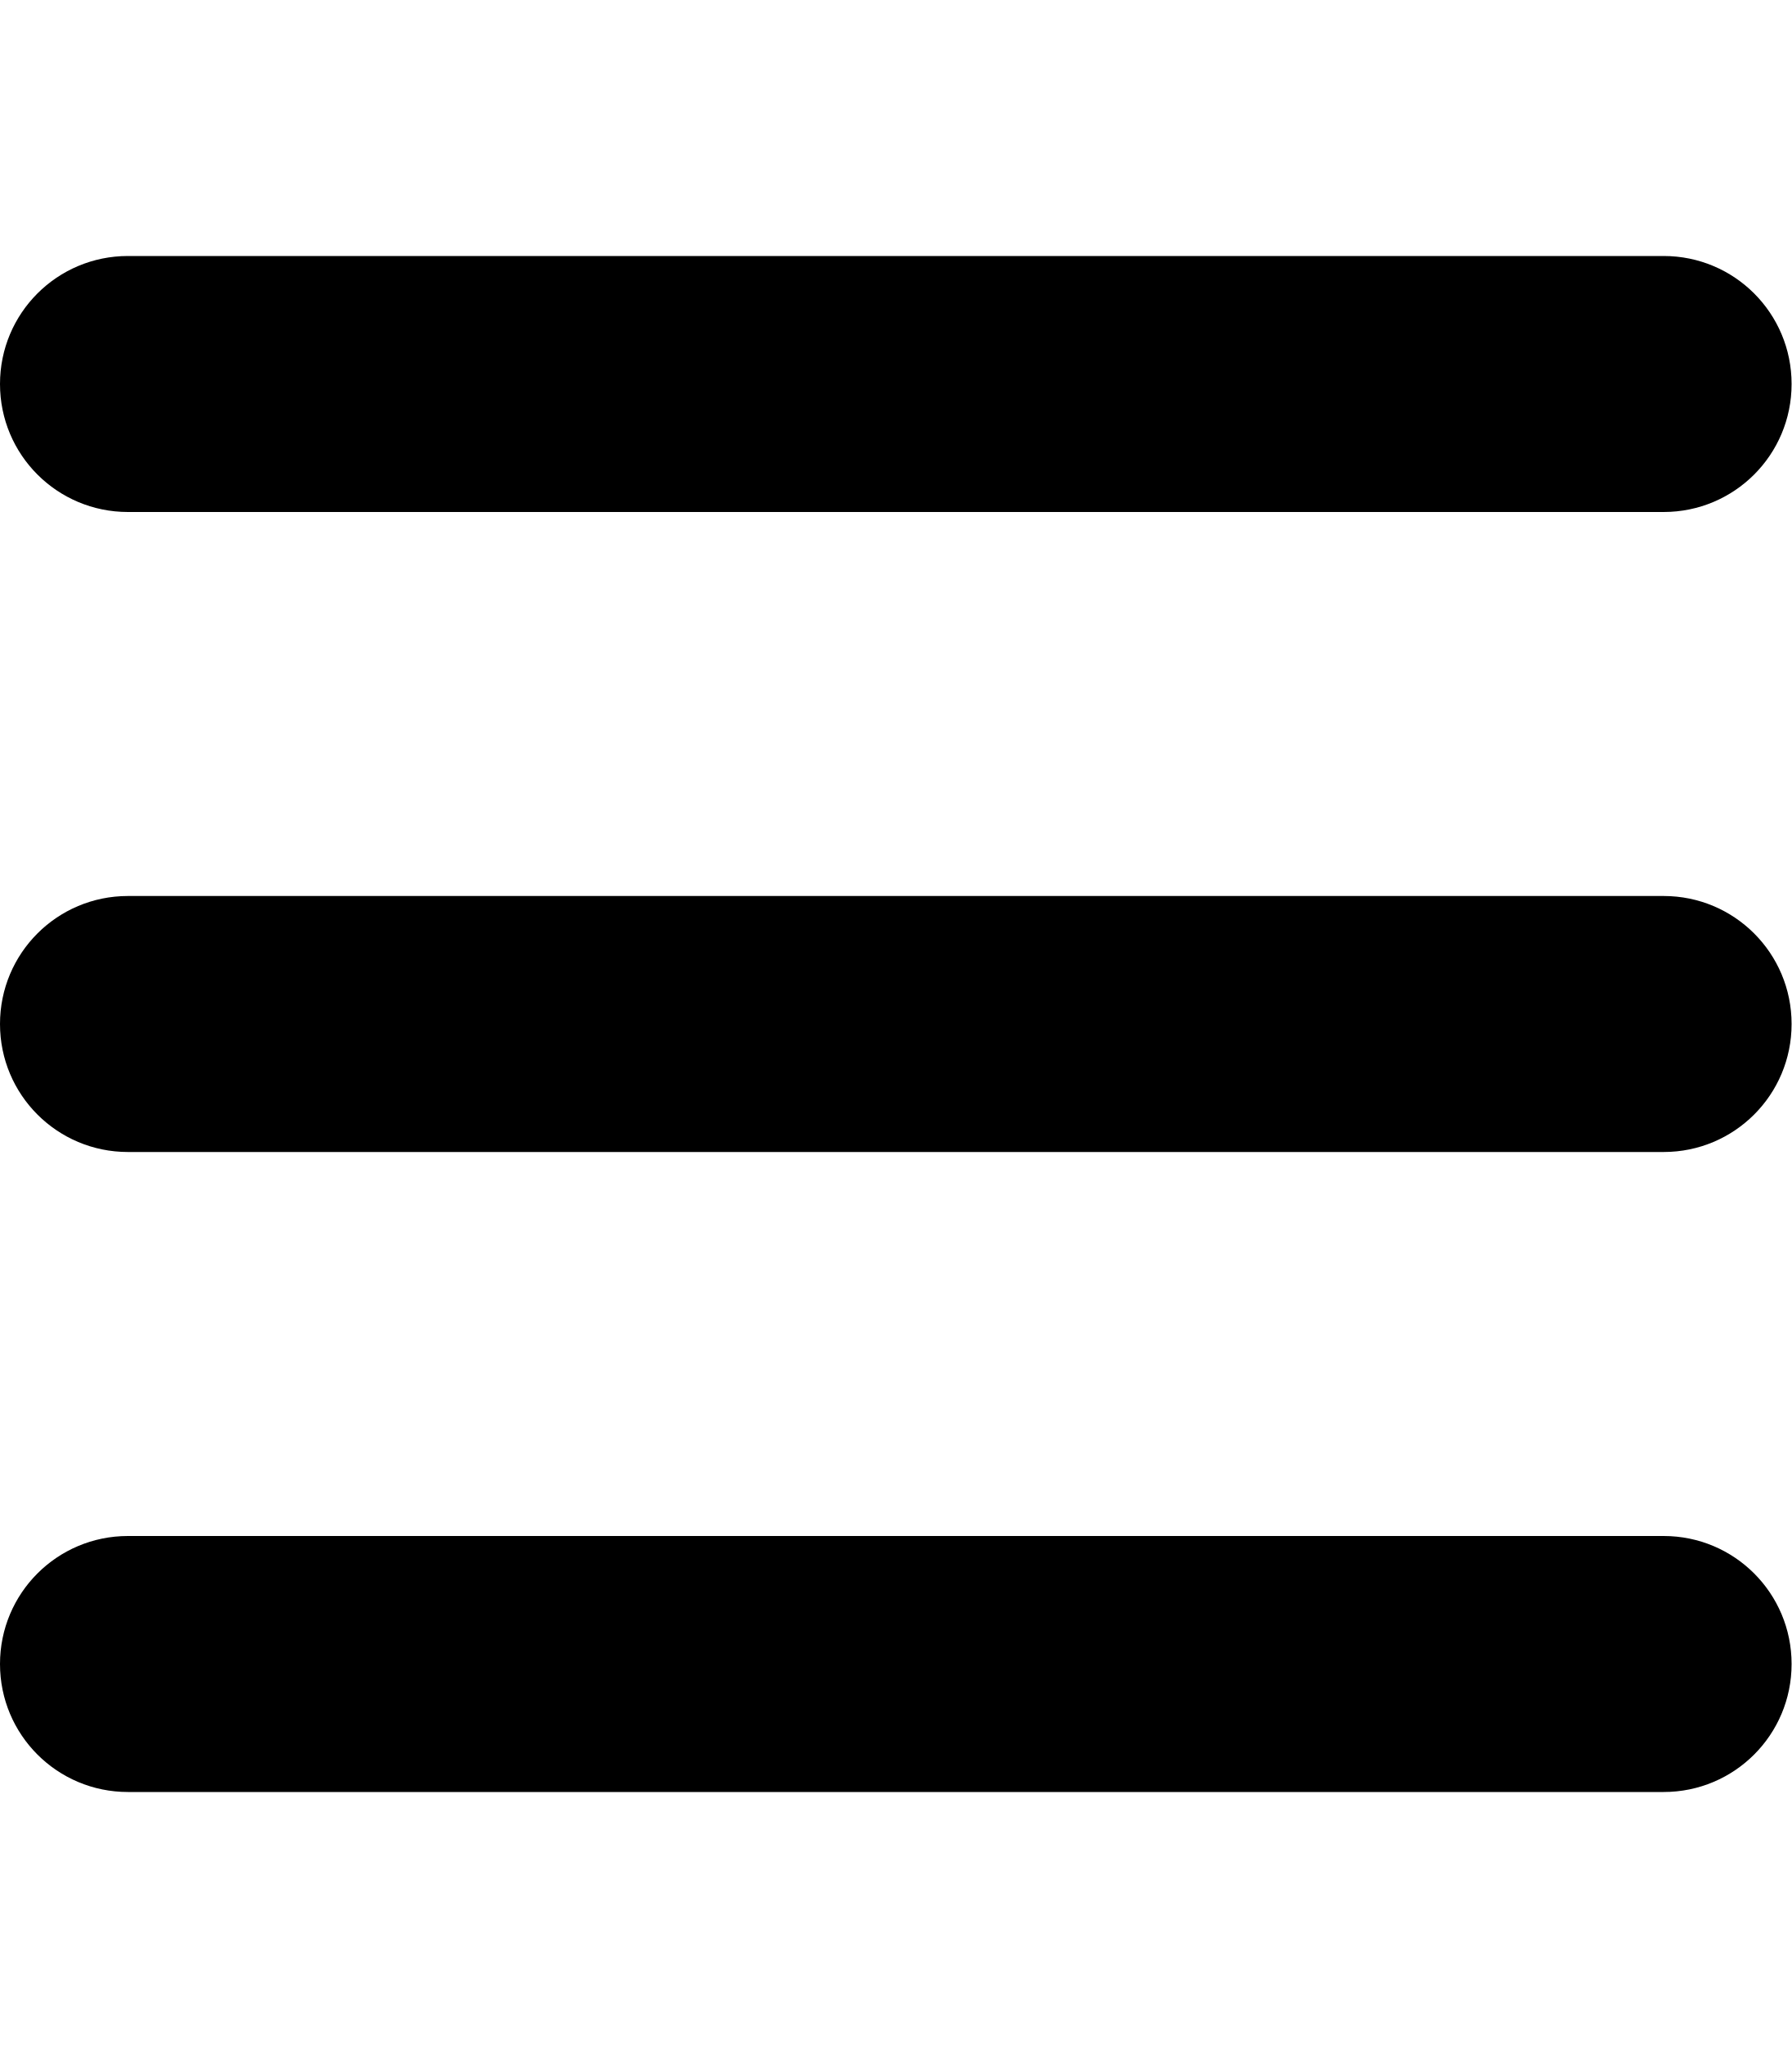
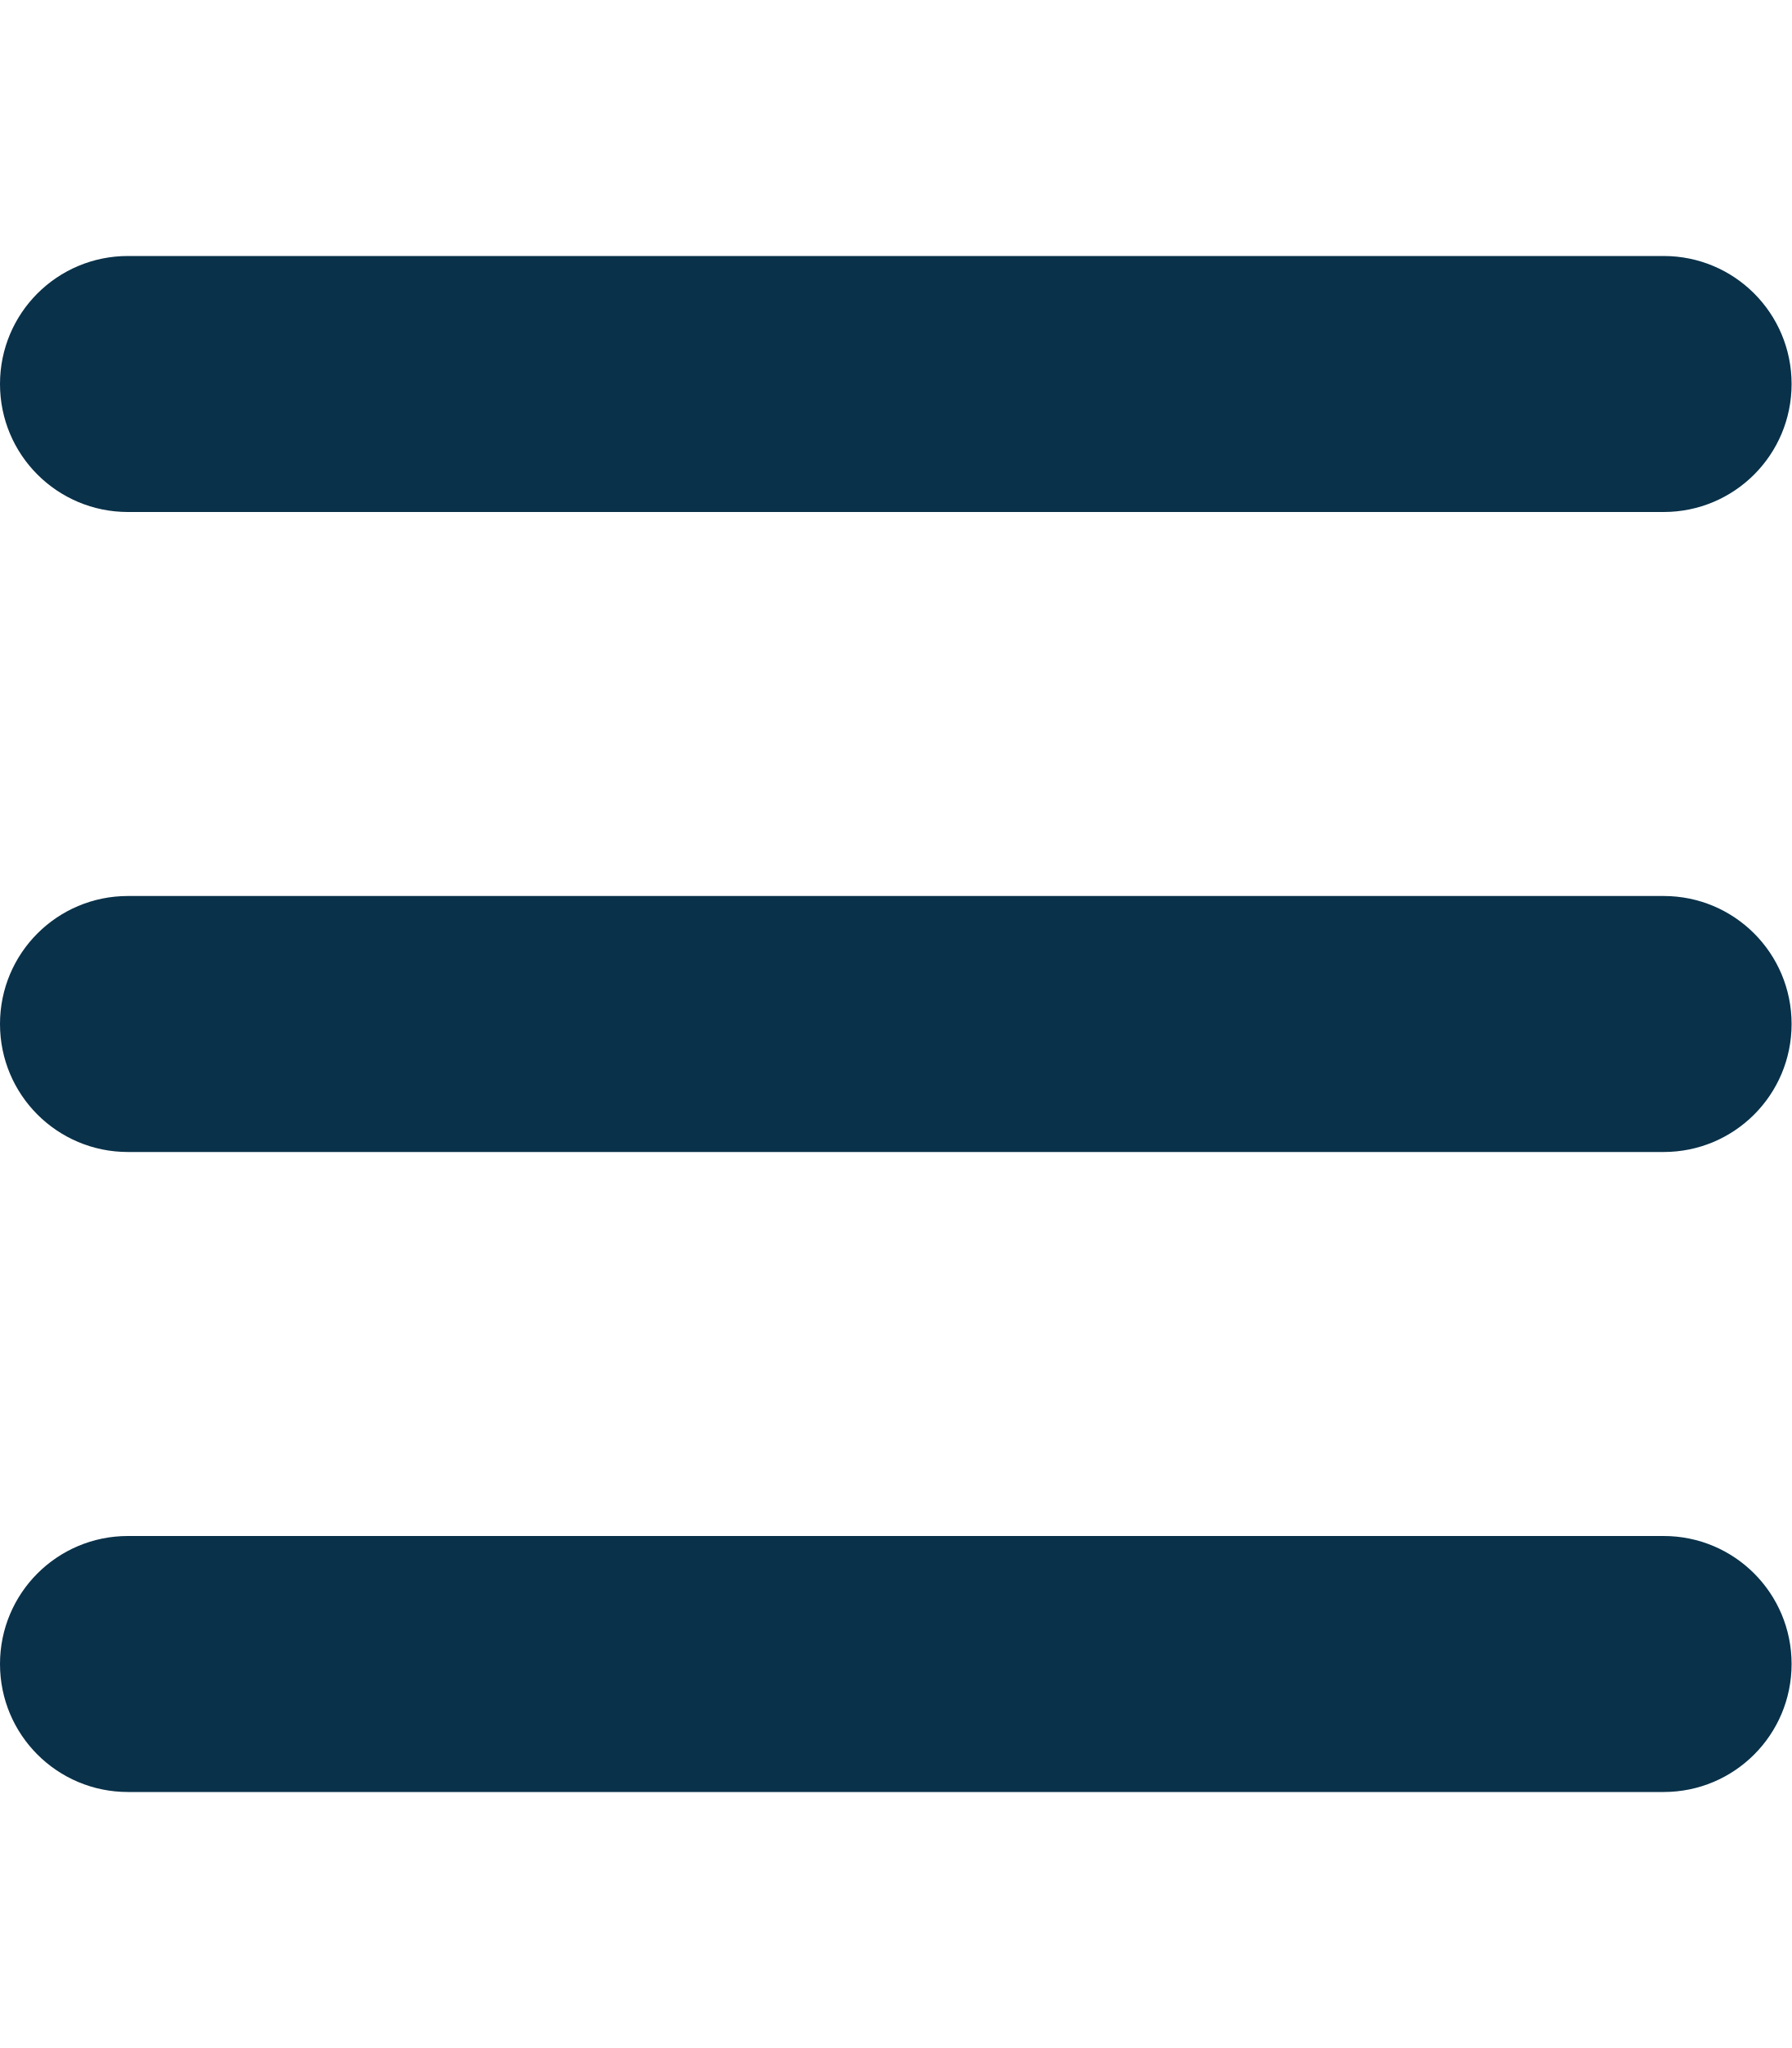
<svg xmlns="http://www.w3.org/2000/svg" height="16" width="14" viewBox="0 0 448 512">
-   <path opacity="1" fill="#000000" d="M0 96C0 78.3 14.3 64 32 64H416c17.7 0 32 14.3 32 32s-14.3 32-32 32H32C14.3 128 0 113.7 0 96zM0 256c0-17.7 14.3-32 32-32H416c17.7 0 32 14.3 32 32s-14.3 32-32 32H32c-17.7 0-32-14.3-32-32zM448 416c0 17.7-14.3 32-32 32H32c-17.7 0-32-14.3-32-32s14.3-32 32-32H416c17.7 0 32 14.3 32 32z" />
+   <path opacity="1" fill="#093149" d="M0 96C0 78.3 14.3 64 32 64H416c17.7 0 32 14.3 32 32s-14.3 32-32 32H32C14.3 128 0 113.7 0 96zM0 256c0-17.7 14.3-32 32-32H416c17.7 0 32 14.3 32 32s-14.3 32-32 32H32c-17.7 0-32-14.3-32-32zM448 416c0 17.7-14.3 32-32 32H32c-17.7 0-32-14.3-32-32s14.3-32 32-32H416c17.7 0 32 14.3 32 32z" />
</svg>
